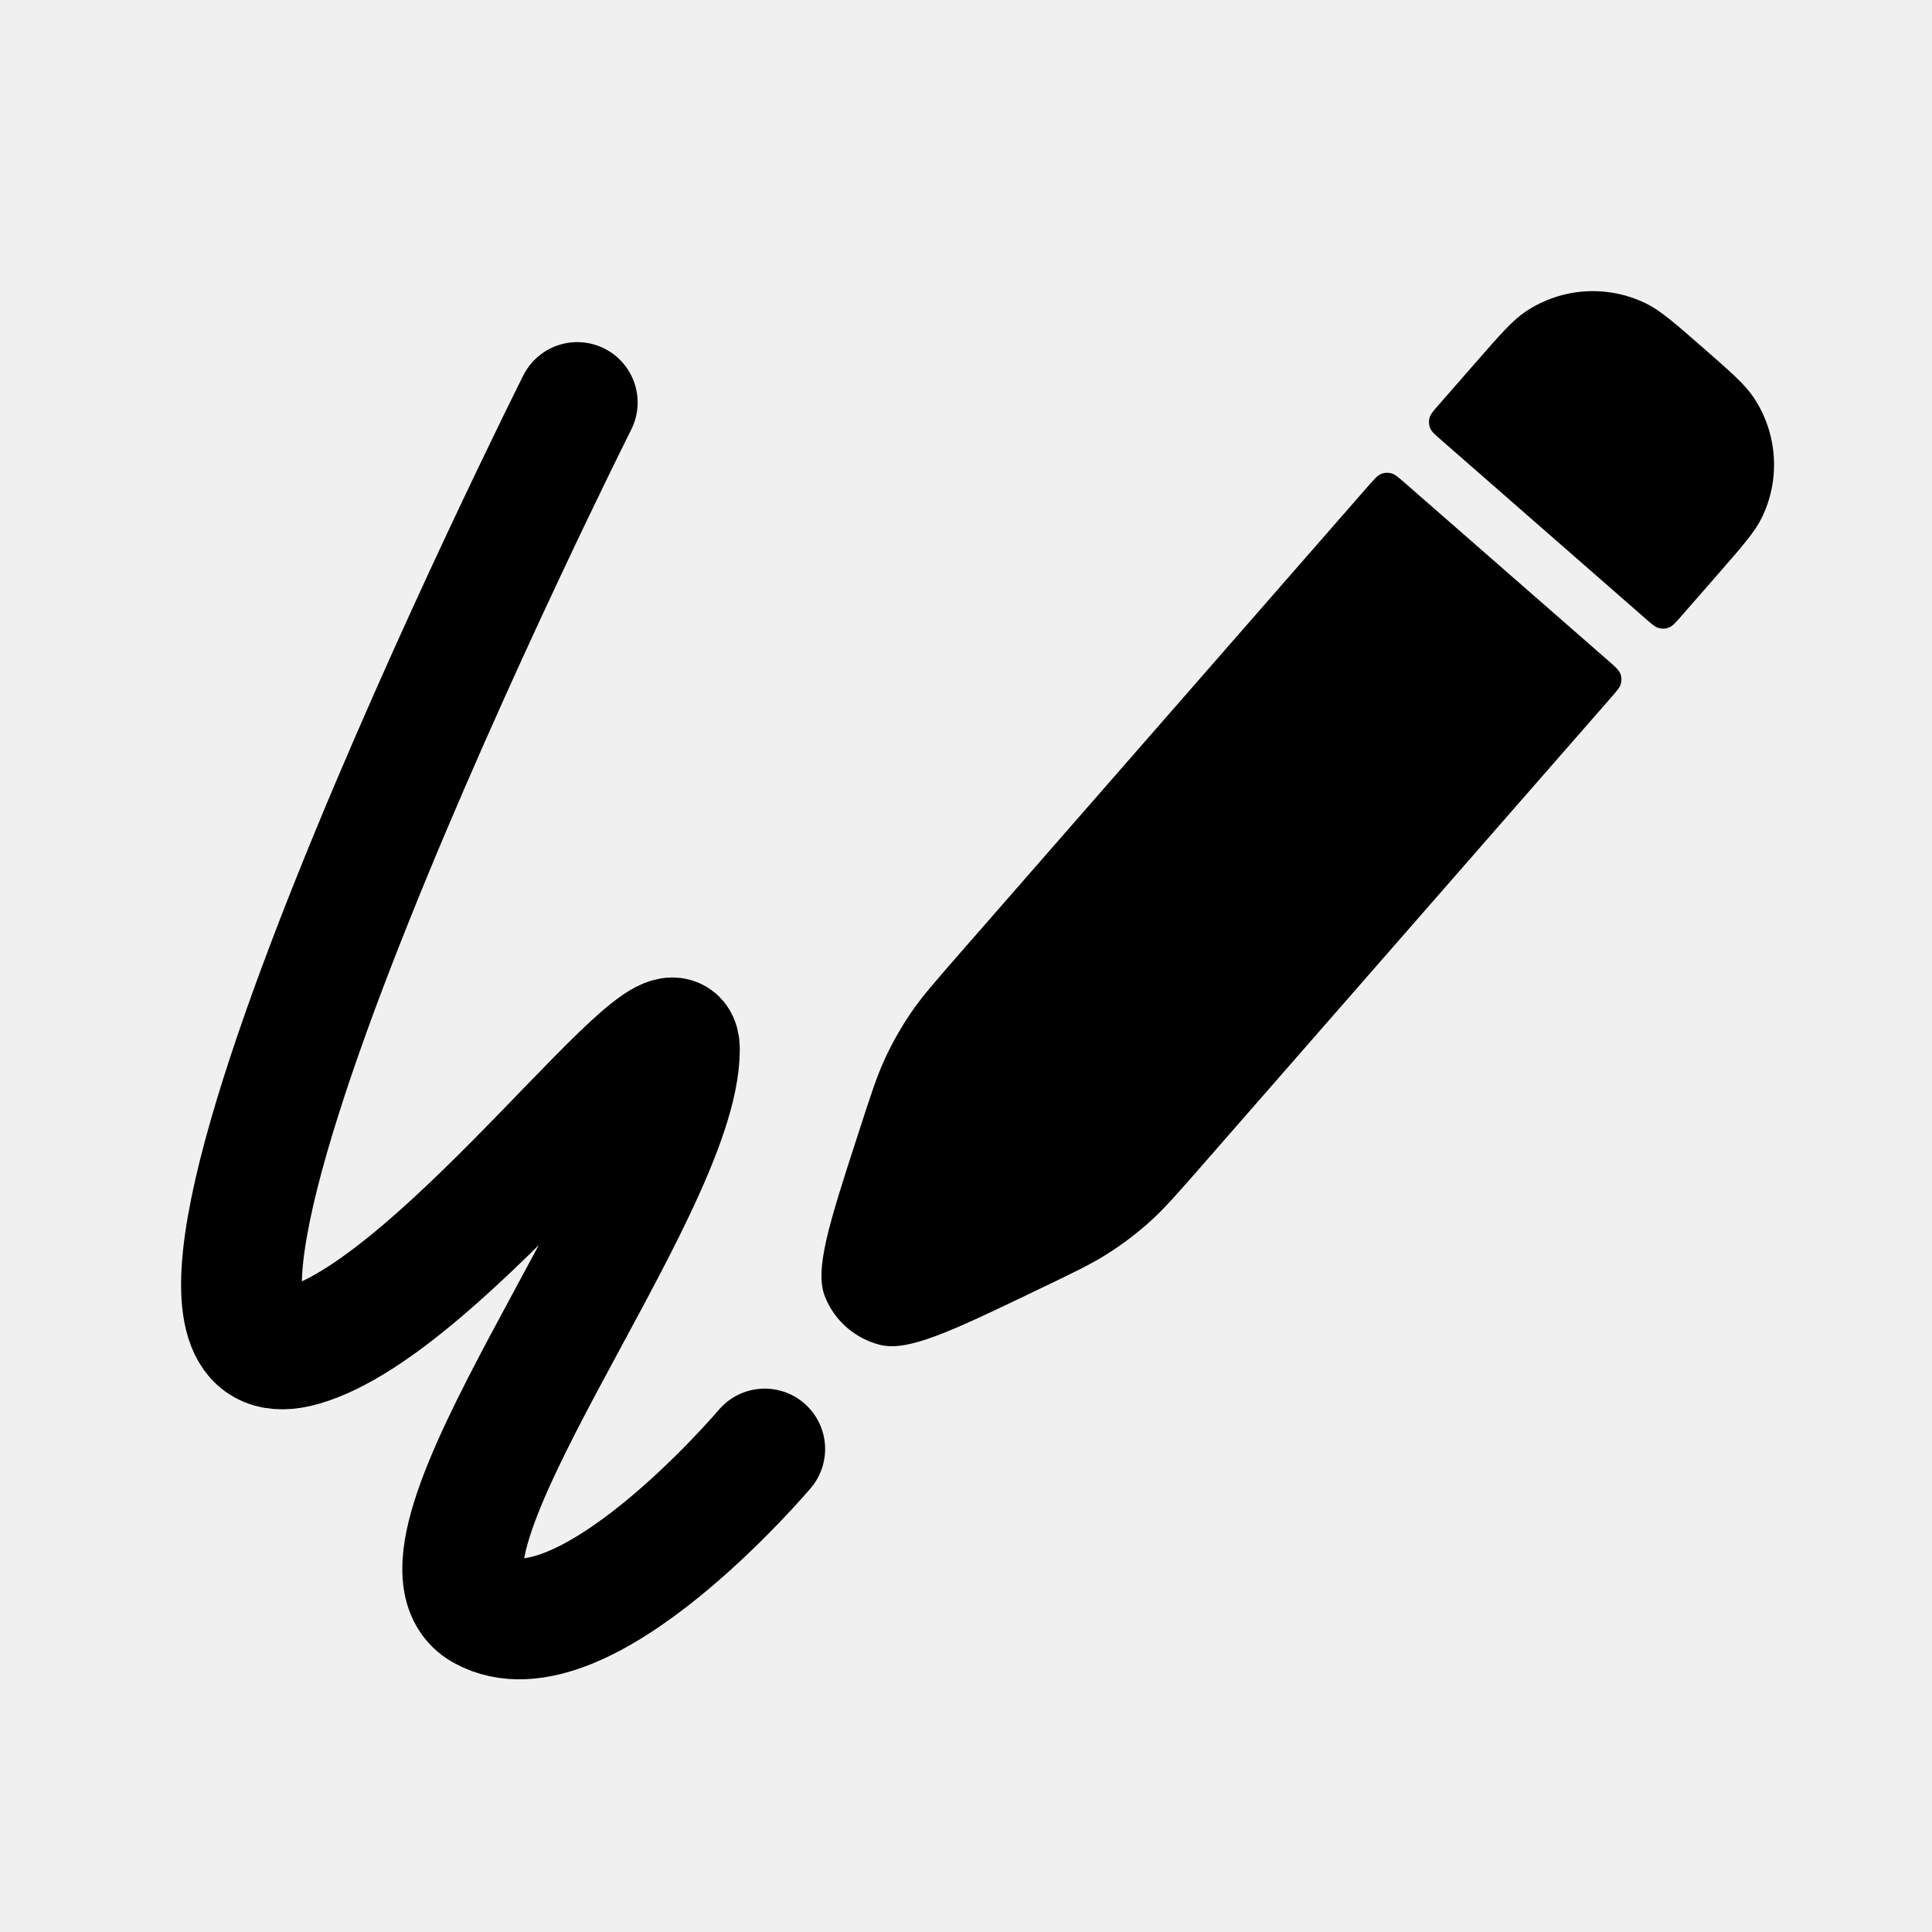
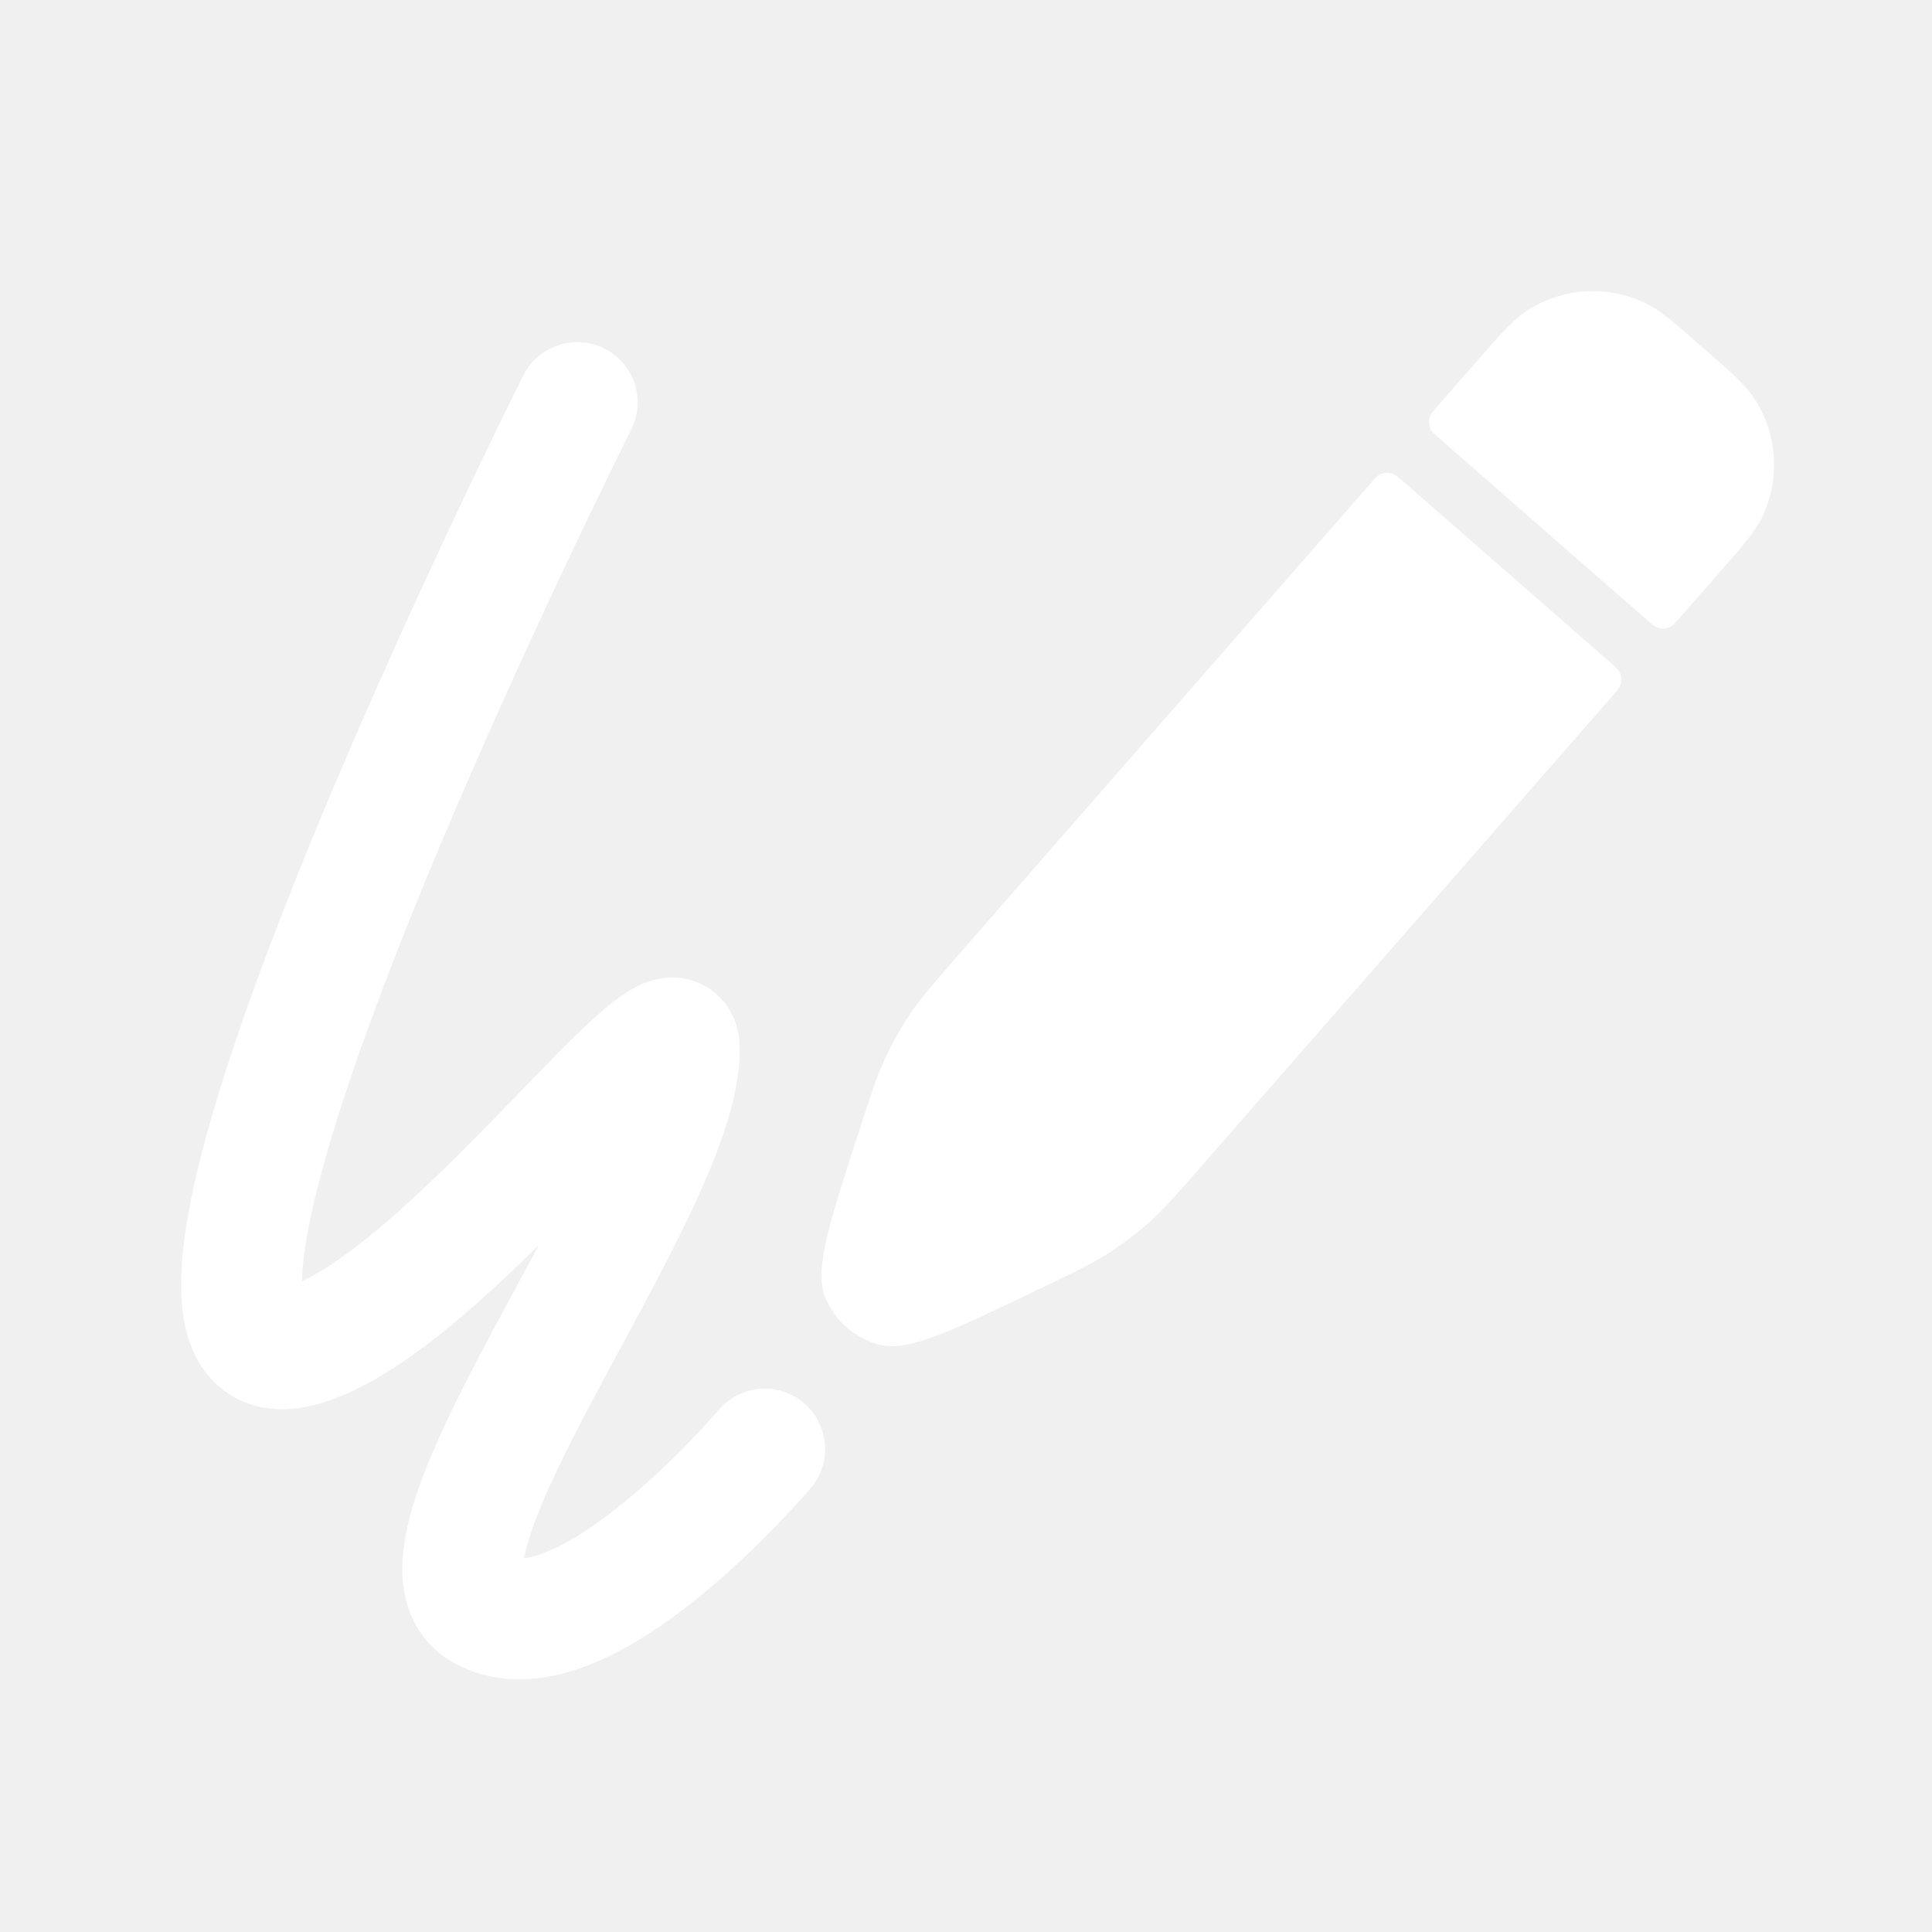
- <svg xmlns="http://www.w3.org/2000/svg" width="18" height="18" class="absolute inset-0 z-20 m-auto" viewBox="0 0 24 24" fill="none">
-   <path d="M14.947 14.461C14.624 14.831 14.463 15.015 14.282 15.178C14.121 15.322 13.949 15.453 13.767 15.569C13.562 15.7 13.338 15.808 12.891 16.022C11.817 16.538 11.28 16.796 10.927 16.705C10.62 16.626 10.369 16.407 10.25 16.113C10.113 15.775 10.296 15.209 10.664 14.075C10.816 13.604 10.893 13.368 10.995 13.147C11.086 12.951 11.193 12.763 11.314 12.584C11.451 12.383 11.613 12.198 11.935 11.829L17.002 6.031C17.076 5.947 17.113 5.905 17.157 5.887C17.197 5.871 17.24 5.868 17.281 5.879C17.327 5.89 17.369 5.927 17.454 6.001L19.984 8.212C20.068 8.286 20.11 8.323 20.128 8.367C20.144 8.406 20.147 8.45 20.136 8.491C20.125 8.537 20.088 8.579 20.014 8.664L14.947 14.461Z" fill="currentColor" />
-   <path d="M20.888 7.651C20.815 7.735 20.778 7.777 20.733 7.795C20.694 7.811 20.651 7.814 20.61 7.803C20.563 7.792 20.521 7.755 20.437 7.681L17.91 5.472C17.825 5.399 17.783 5.362 17.765 5.317C17.75 5.278 17.747 5.235 17.757 5.194C17.769 5.147 17.805 5.105 17.879 5.021L18.331 4.504C18.635 4.156 18.788 3.981 18.951 3.871C19.397 3.572 19.968 3.534 20.45 3.771C20.627 3.858 20.801 4.01 21.15 4.315C21.499 4.62 21.673 4.772 21.783 4.935C22.082 5.381 22.121 5.953 21.884 6.435C21.797 6.611 21.644 6.785 21.34 7.134L20.888 7.651Z" fill="currentColor" />
-   <path d="M9.5 18C9.5 18 7.231 20.682 6 20C4.769 19.318 8.44 14.814 8.44 13.036C8.44 12.08 5.54 16.205 3.753 16.718C0.875 17.545 7.171 5 7.171 5" stroke="currentColor" stroke-width="1.5" stroke-linecap="round" stroke-linejoin="round" />
+ <svg xmlns="http://www.w3.org/2000/svg" width="24" height="24" class="absolute inset-0 m-auto text-white" viewBox="0 0 24 24" fill="none">
+   <path d="M14.947 14.461C14.624 14.831 14.463 15.015 14.282 15.178C14.121 15.322 13.949 15.453 13.767 15.569C13.562 15.7 13.338 15.808 12.891 16.022C11.817 16.538 11.28 16.796 10.927 16.705C10.62 16.626 10.369 16.407 10.25 16.113C10.113 15.775 10.296 15.209 10.664 14.075C10.816 13.604 10.893 13.368 10.995 13.147C11.086 12.951 11.193 12.763 11.314 12.584C11.451 12.383 11.613 12.198 11.935 11.829L17.002 6.031C17.076 5.947 17.113 5.905 17.157 5.887C17.197 5.871 17.24 5.868 17.281 5.879C17.327 5.89 17.369 5.927 17.454 6.001L19.984 8.212C20.068 8.286 20.11 8.323 20.128 8.367C20.144 8.406 20.147 8.45 20.136 8.491C20.125 8.537 20.088 8.579 20.014 8.664L14.947 14.461Z" fill="#ffffff" />
+   <path d="M20.888 7.651C20.815 7.735 20.778 7.777 20.733 7.795C20.694 7.811 20.651 7.814 20.61 7.803C20.563 7.792 20.521 7.755 20.437 7.681L17.91 5.472C17.825 5.399 17.783 5.362 17.765 5.317C17.75 5.278 17.747 5.235 17.757 5.194C17.769 5.147 17.805 5.105 17.879 5.021L18.331 4.504C18.635 4.156 18.788 3.981 18.951 3.871C19.397 3.572 19.968 3.534 20.45 3.771C20.627 3.858 20.801 4.01 21.15 4.315C21.499 4.62 21.673 4.772 21.783 4.935C22.082 5.381 22.121 5.953 21.884 6.435C21.797 6.611 21.644 6.785 21.34 7.134L20.888 7.651Z" fill="#ffffff" />
+   <path d="M9.5 18C9.5 18 7.231 20.682 6 20C4.769 19.318 8.44 14.814 8.44 13.036C8.44 12.08 5.54 16.205 3.753 16.718C0.875 17.545 7.171 5 7.171 5" stroke="#ffffff" stroke-width="1.5" stroke-linecap="round" stroke-linejoin="round" />
</svg>
